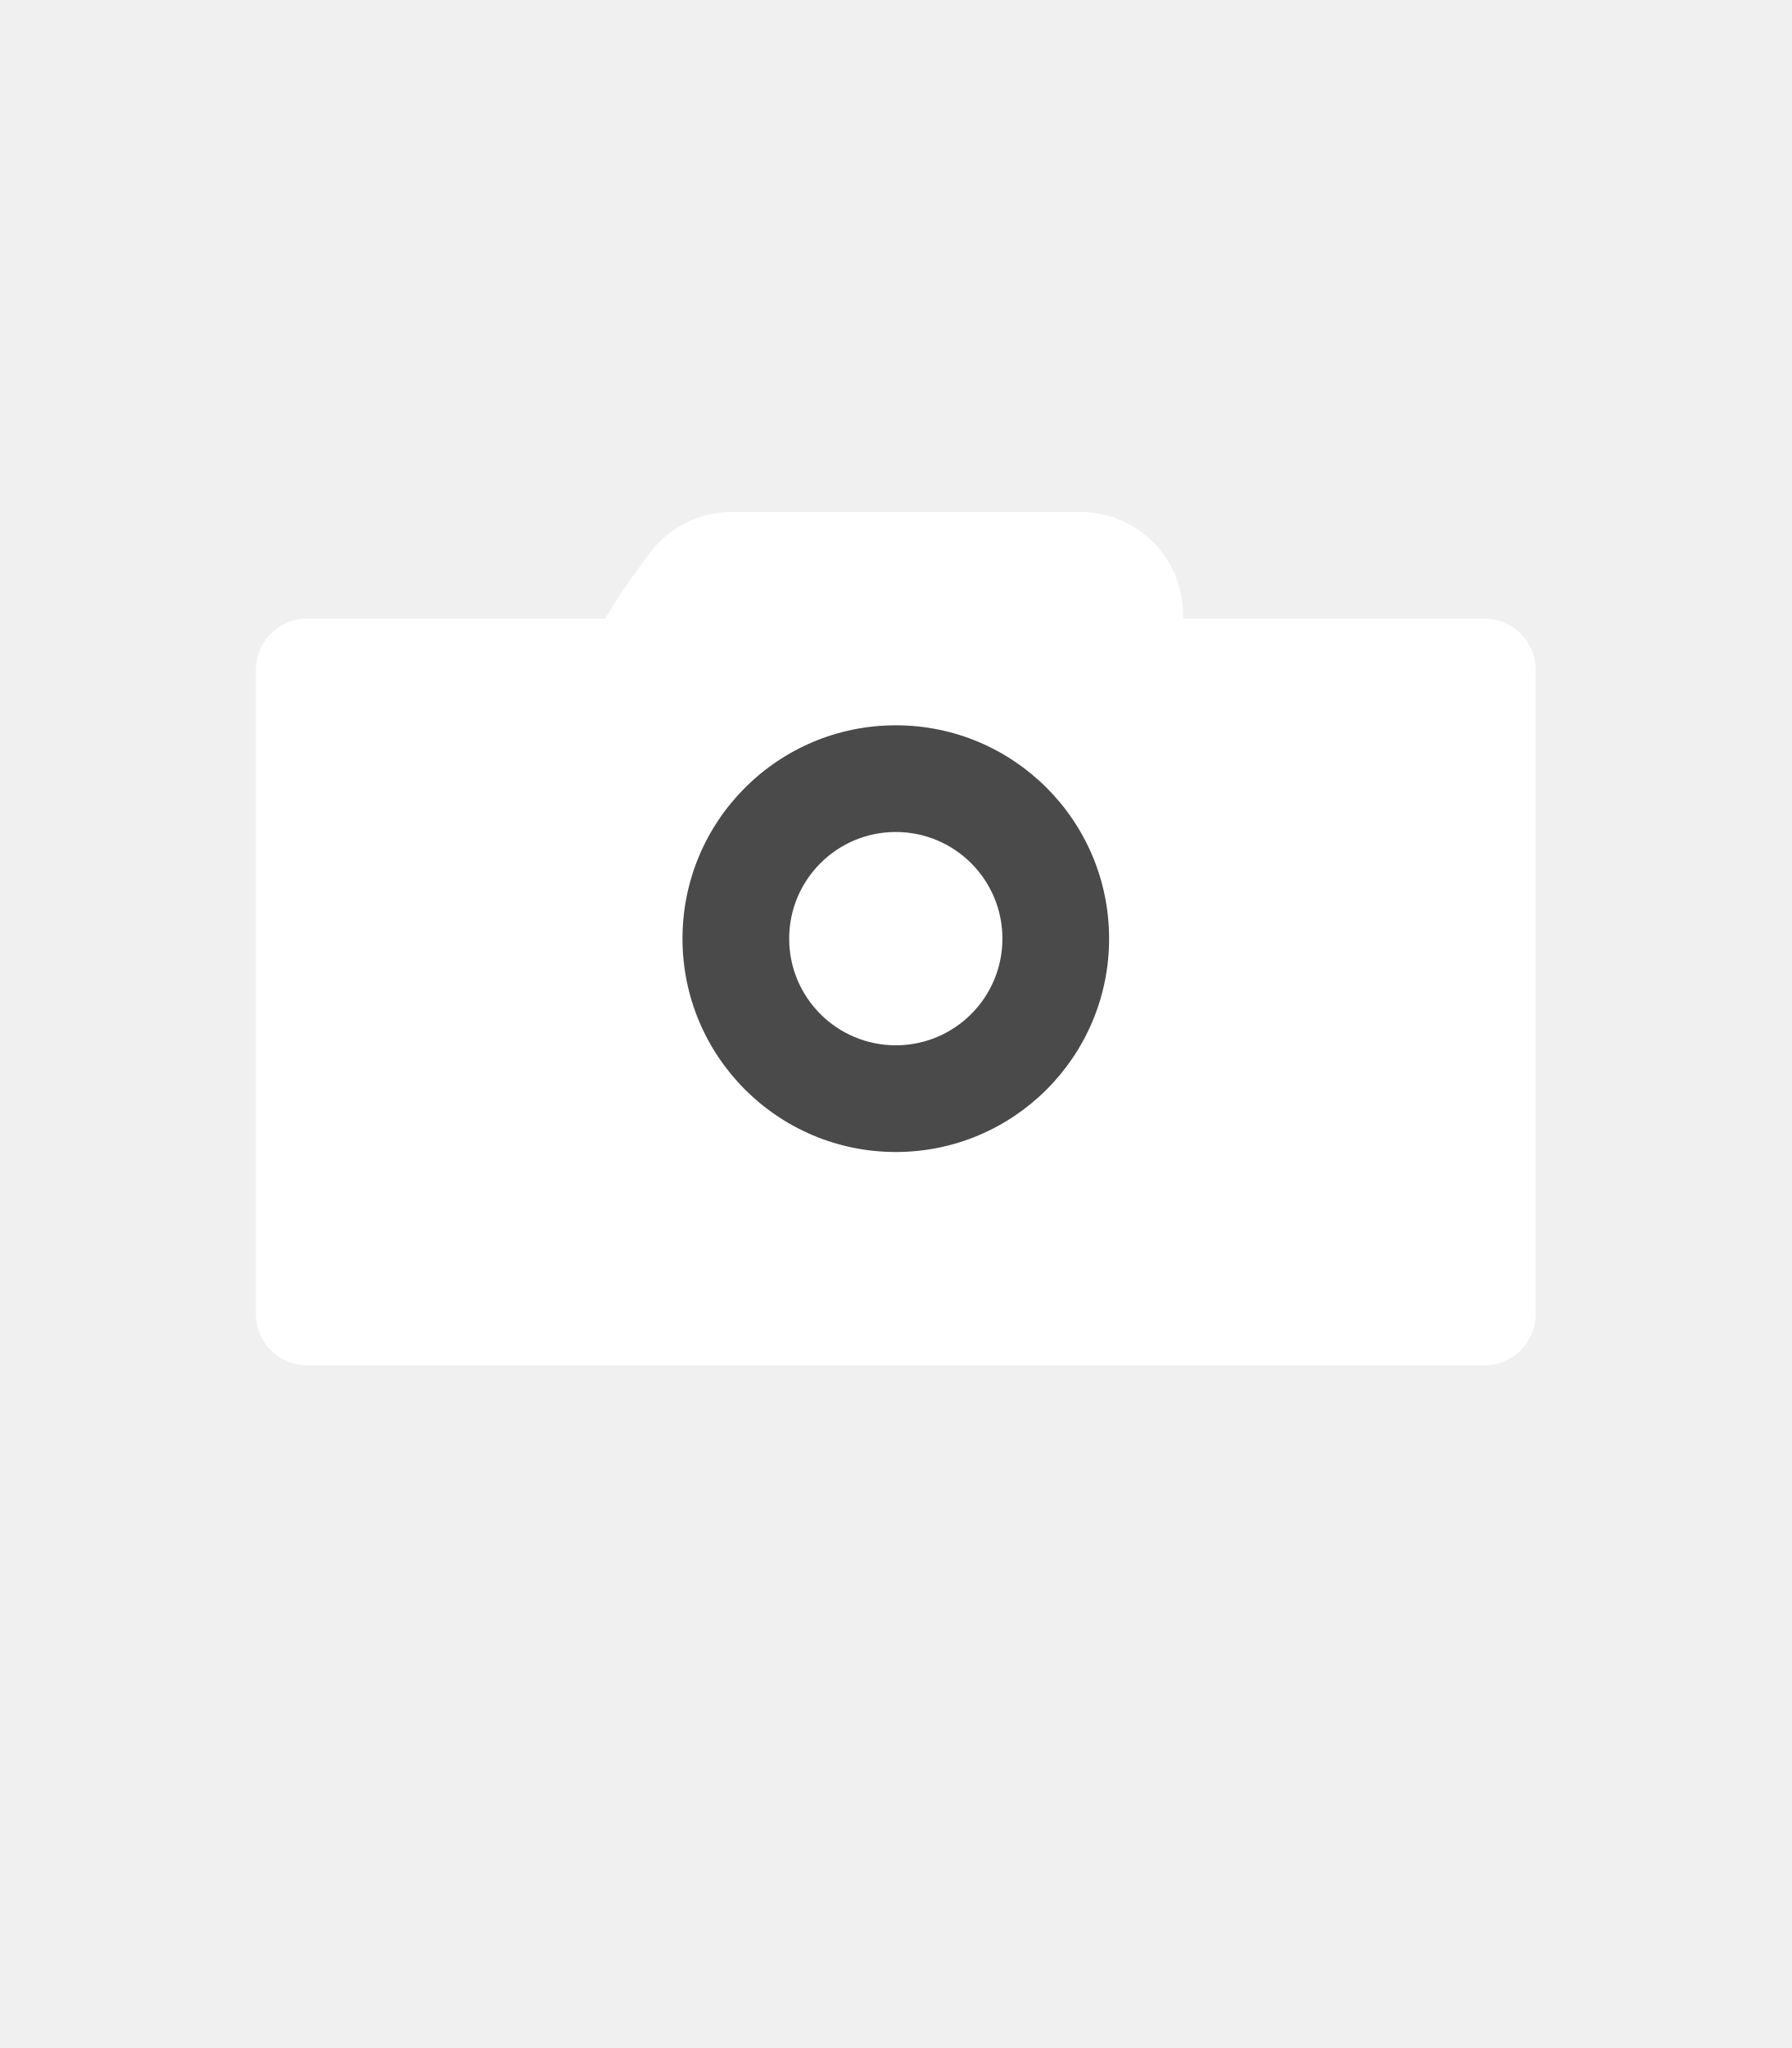
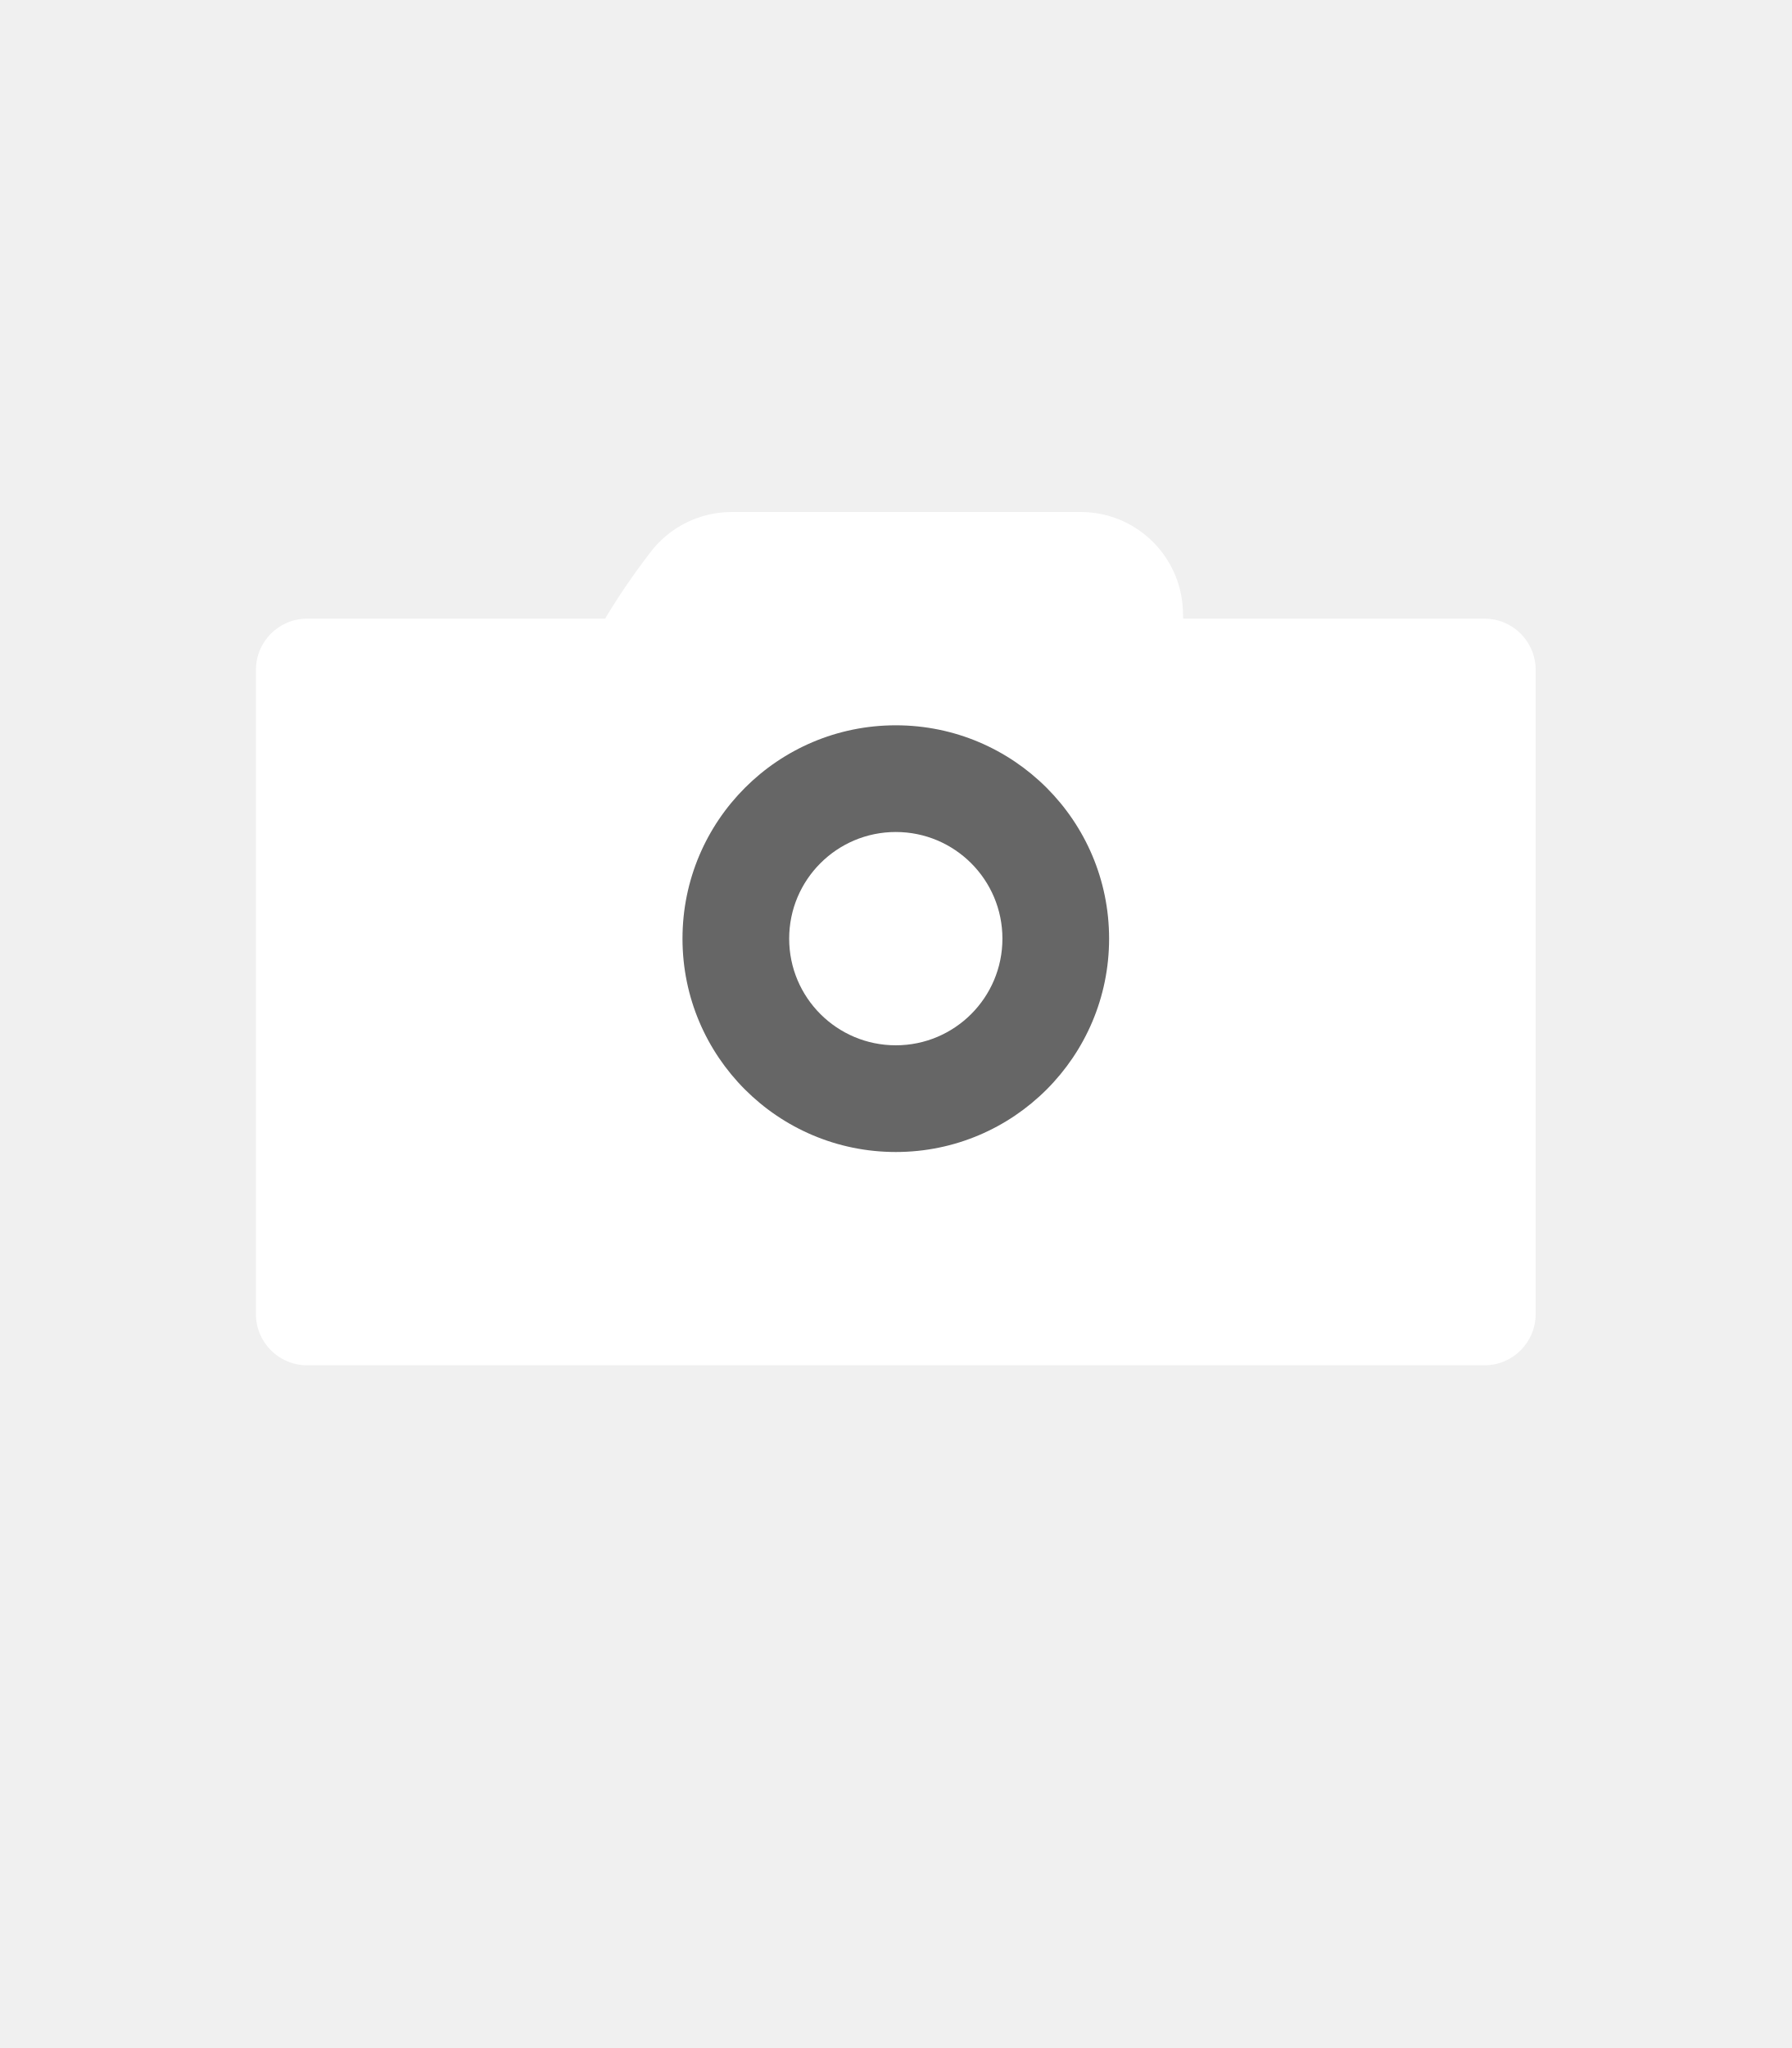
<svg xmlns="http://www.w3.org/2000/svg" width="35px" height="40px" viewBox="0 0 35 40" version="1.1">
  <defs />
  <g id="Symbols" stroke="none" stroke-width="1" fill="none" fill-rule="evenodd">
    <g id="Hotspot-Icon">
      <g transform="translate(5, 10)" id="Camera">
        <g>
          <path d="M9.295,2.08759063e-13 L16.111,2.01360291e-13 L16.111,1.0343606e-06 C17.176,1.0343606e-06 18.055,0.835 18.108,1.9 C18.176,3.248 17.696,4.351 16.667,5.208 C14.452,7.054 17.708,4.167 10.417,5.208 C5.875,5.857 4.97,4.384 7.703,0.79 L7.703,0.79 C8.081,0.292 8.67,2.099184e-13 9.295,2.08693495e-13 Z" id="Rectangle-2" fill="#FFFFFF" />
          <rect id="Rectangle" fill="#FFFFFF" x="0" y="2.083" width="25" height="14.583" rx="1" />
-           <circle id="Oval" fill="#4a4a4a" cx="12.5" cy="8.333" r="4.167" />
+           <circle id="Oval" fill="#666666" cx="12.5" cy="8.333" r="4.167" />
          <circle id="Oval-2" fill="#FFFFFF" cx="12.5" cy="8.333" r="2.083" />
        </g>
      </g>
    </g>
  </g>
</svg>
